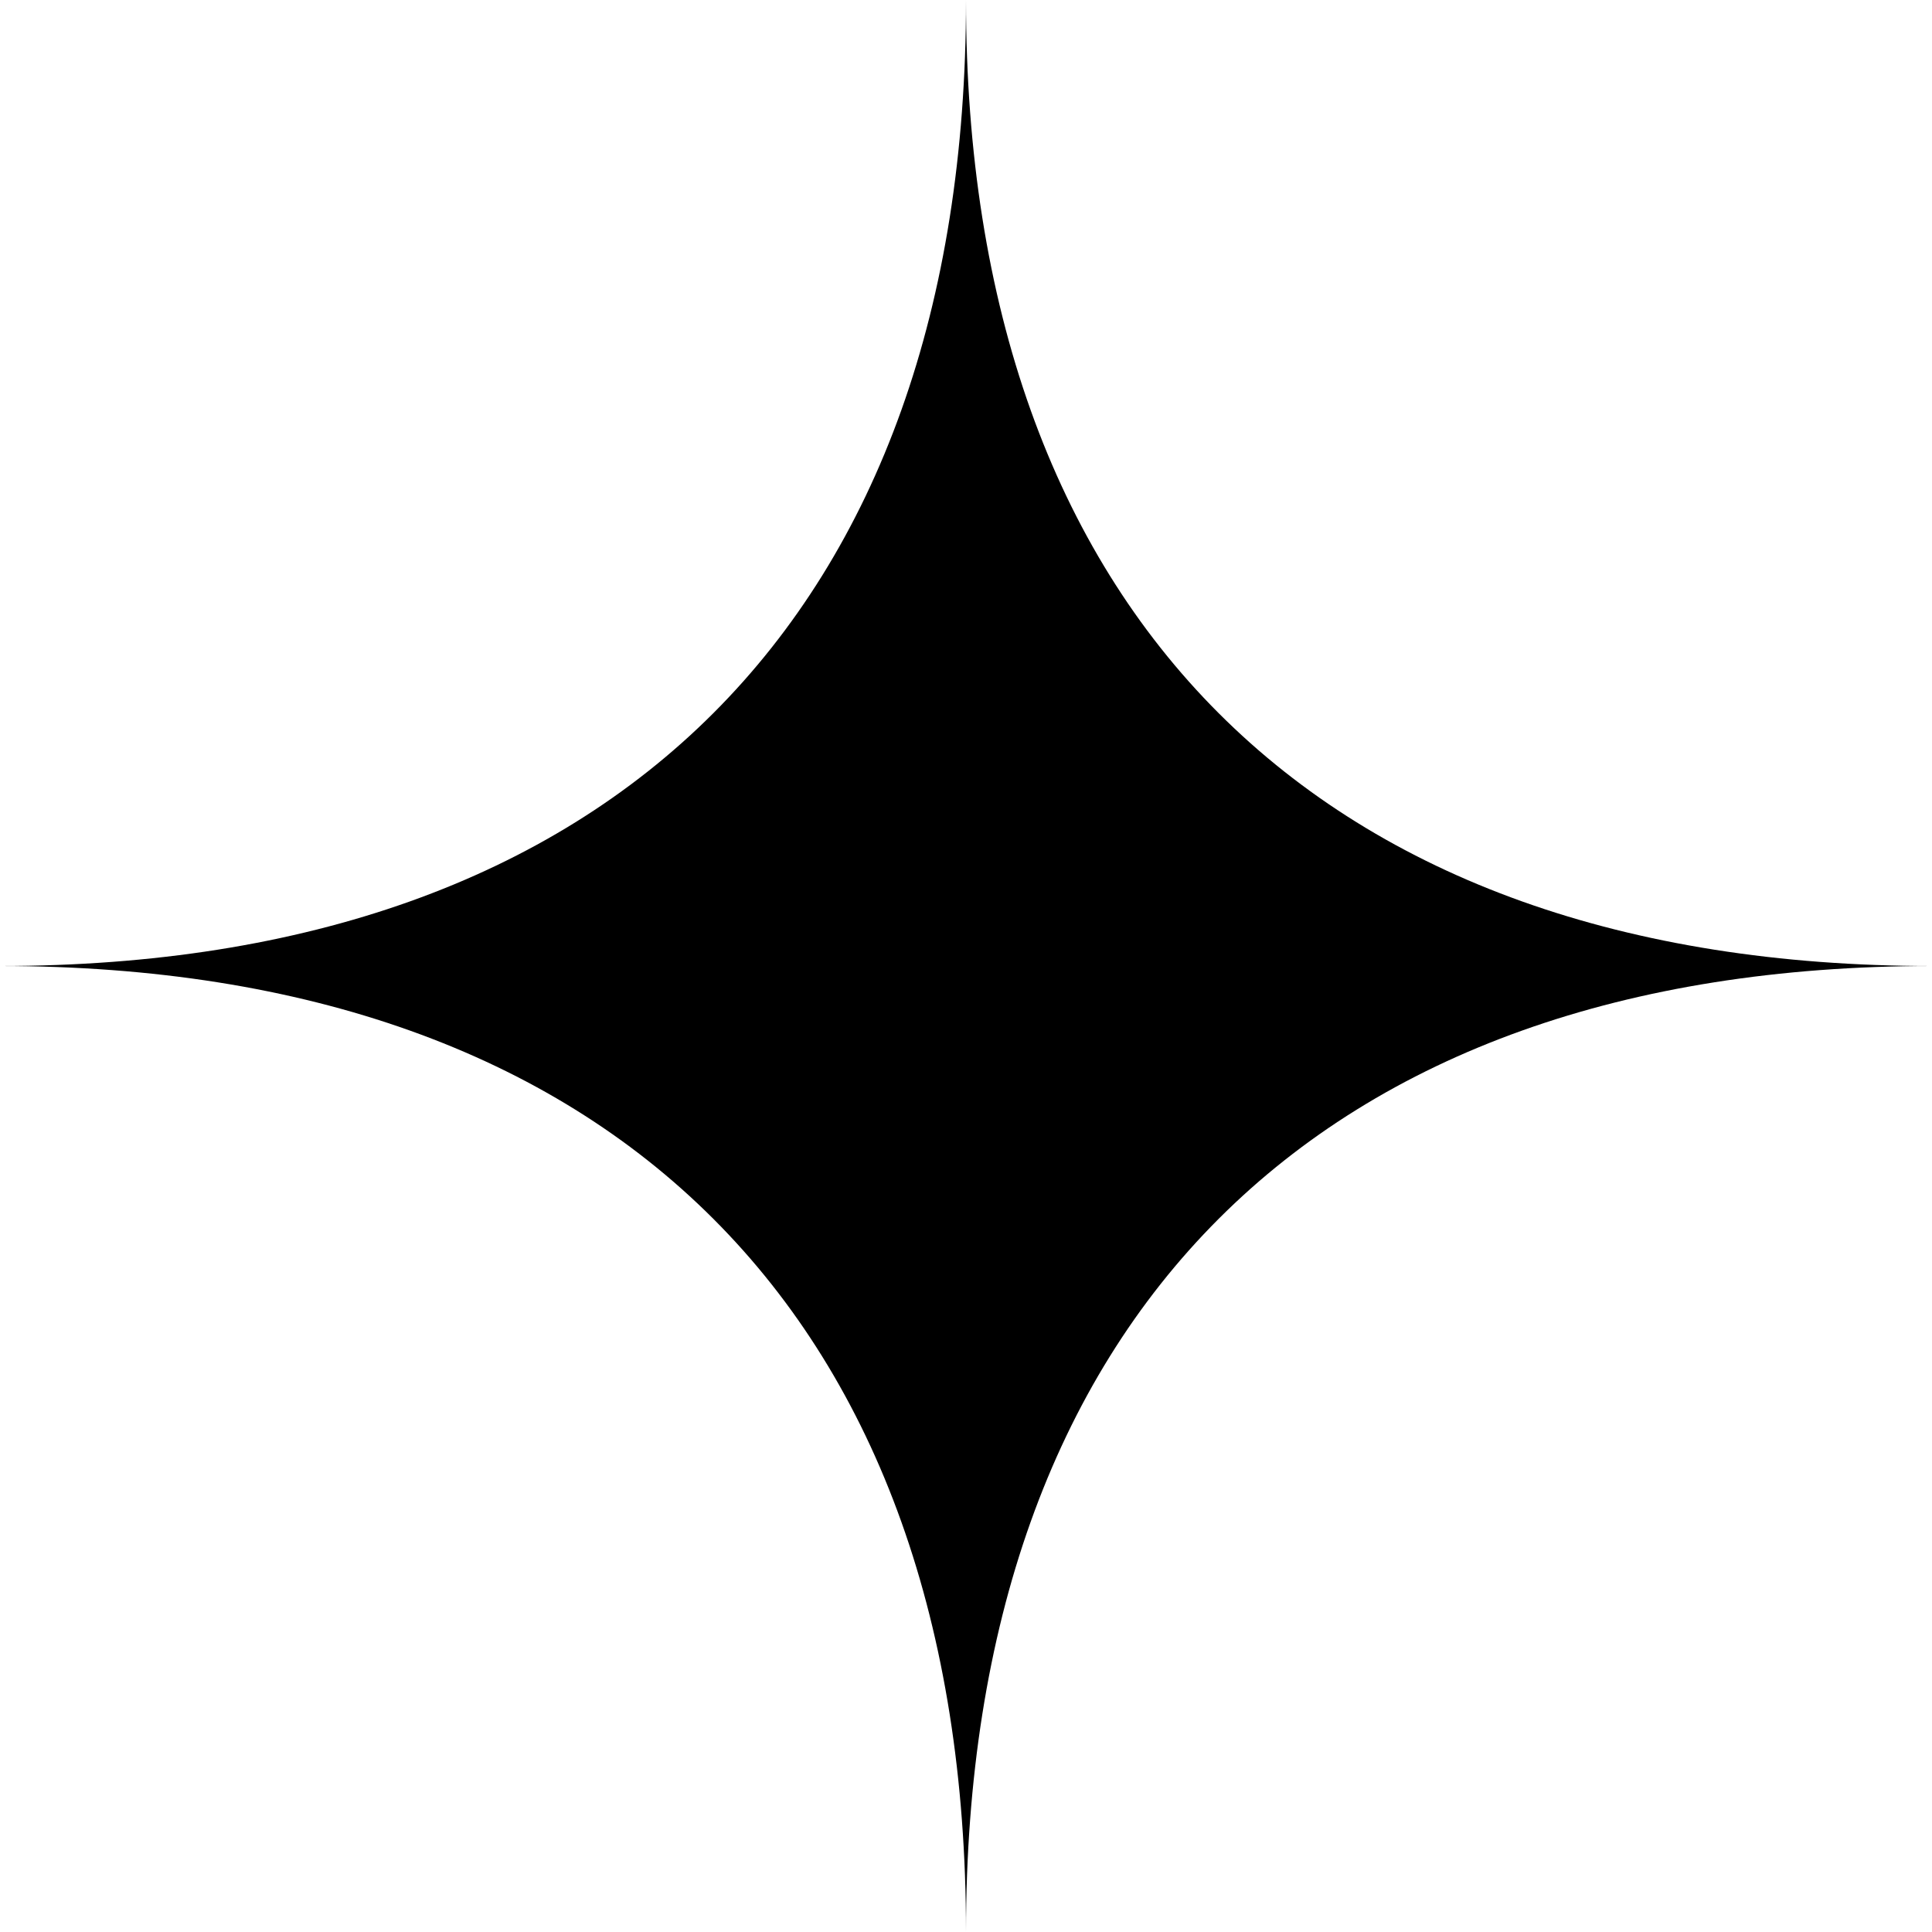
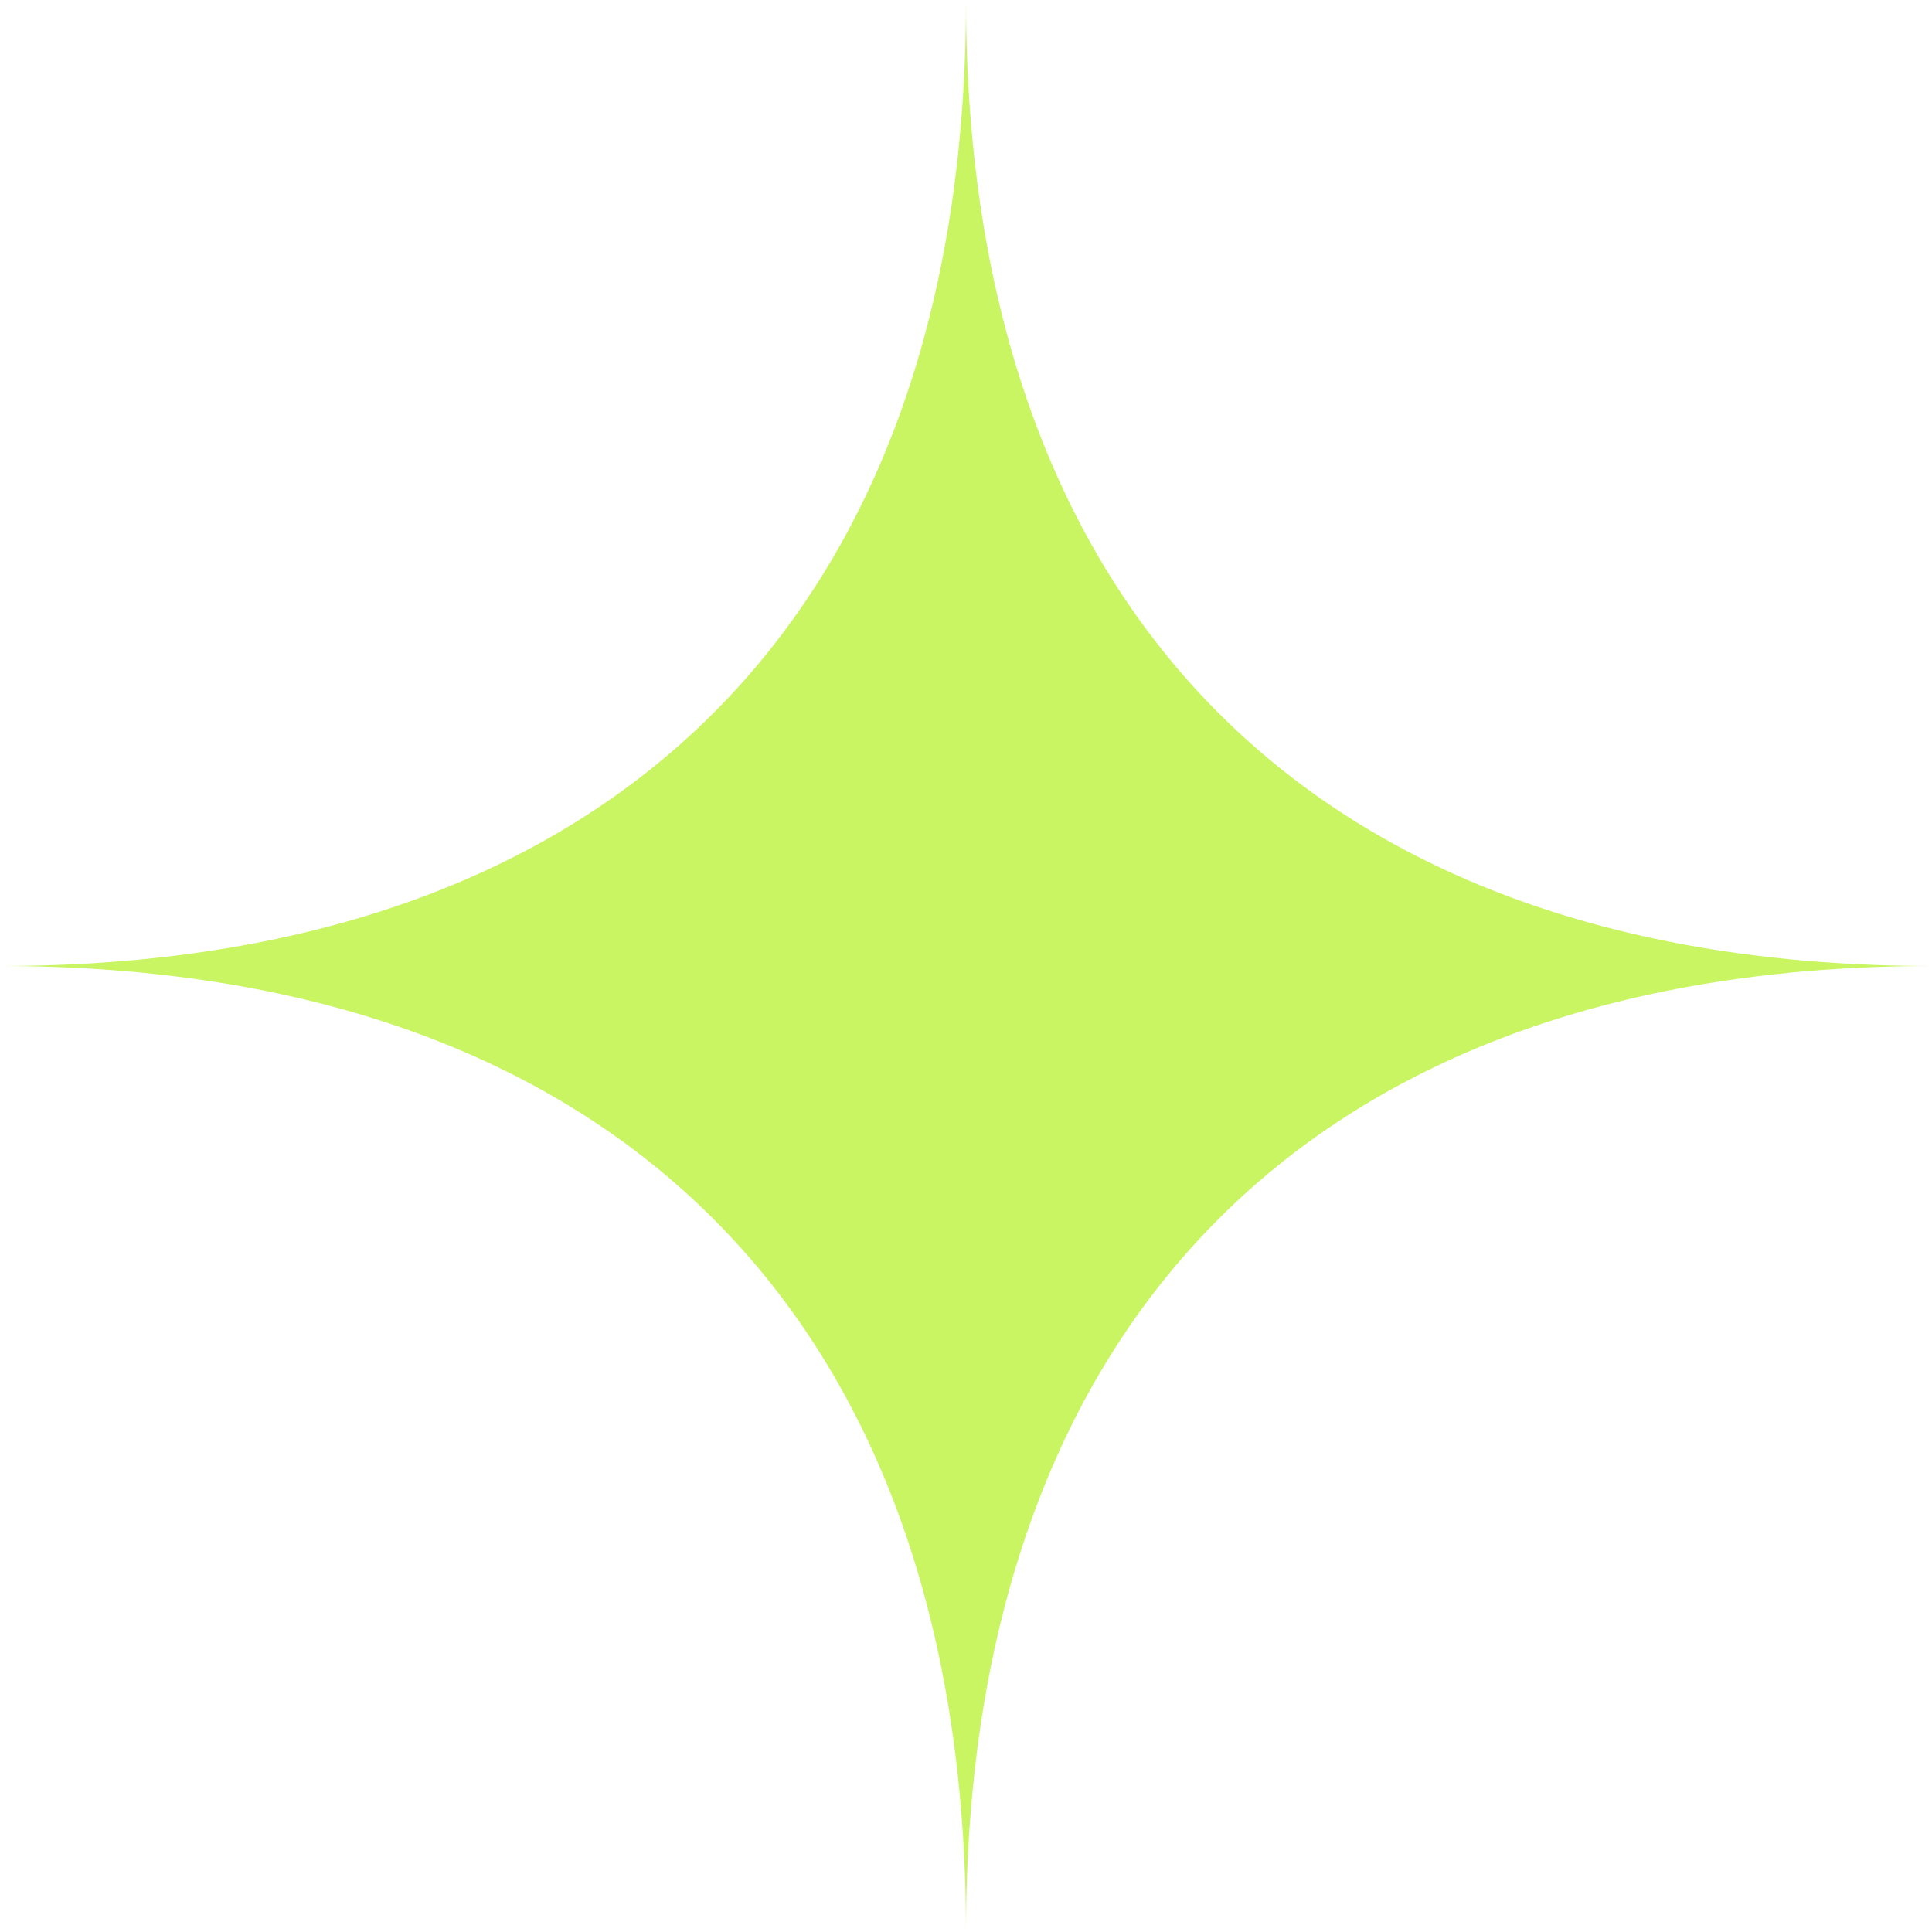
<svg xmlns="http://www.w3.org/2000/svg" viewBox="0 0 120 120" fill="none">
-   <path fill-rule="evenodd" clip-rule="evenodd" d="M0 60C38.137 60 60 38.137 60 0C60 38.137 81.863 60 120 60C81.863 60 60 81.863 60 120C60 81.863 38.137 60 0 60Z" fill="currentColor" />
+   <path fill-rule="evenodd" clip-rule="evenodd" d="M0 60C38.137 60 60 38.137 60 0C60 38.137 81.863 60 120 60C81.863 60 60 81.863 60 120C60 81.863 38.137 60 0 60Z" fill="hsl(78, 88%, 67%)" />
</svg>
